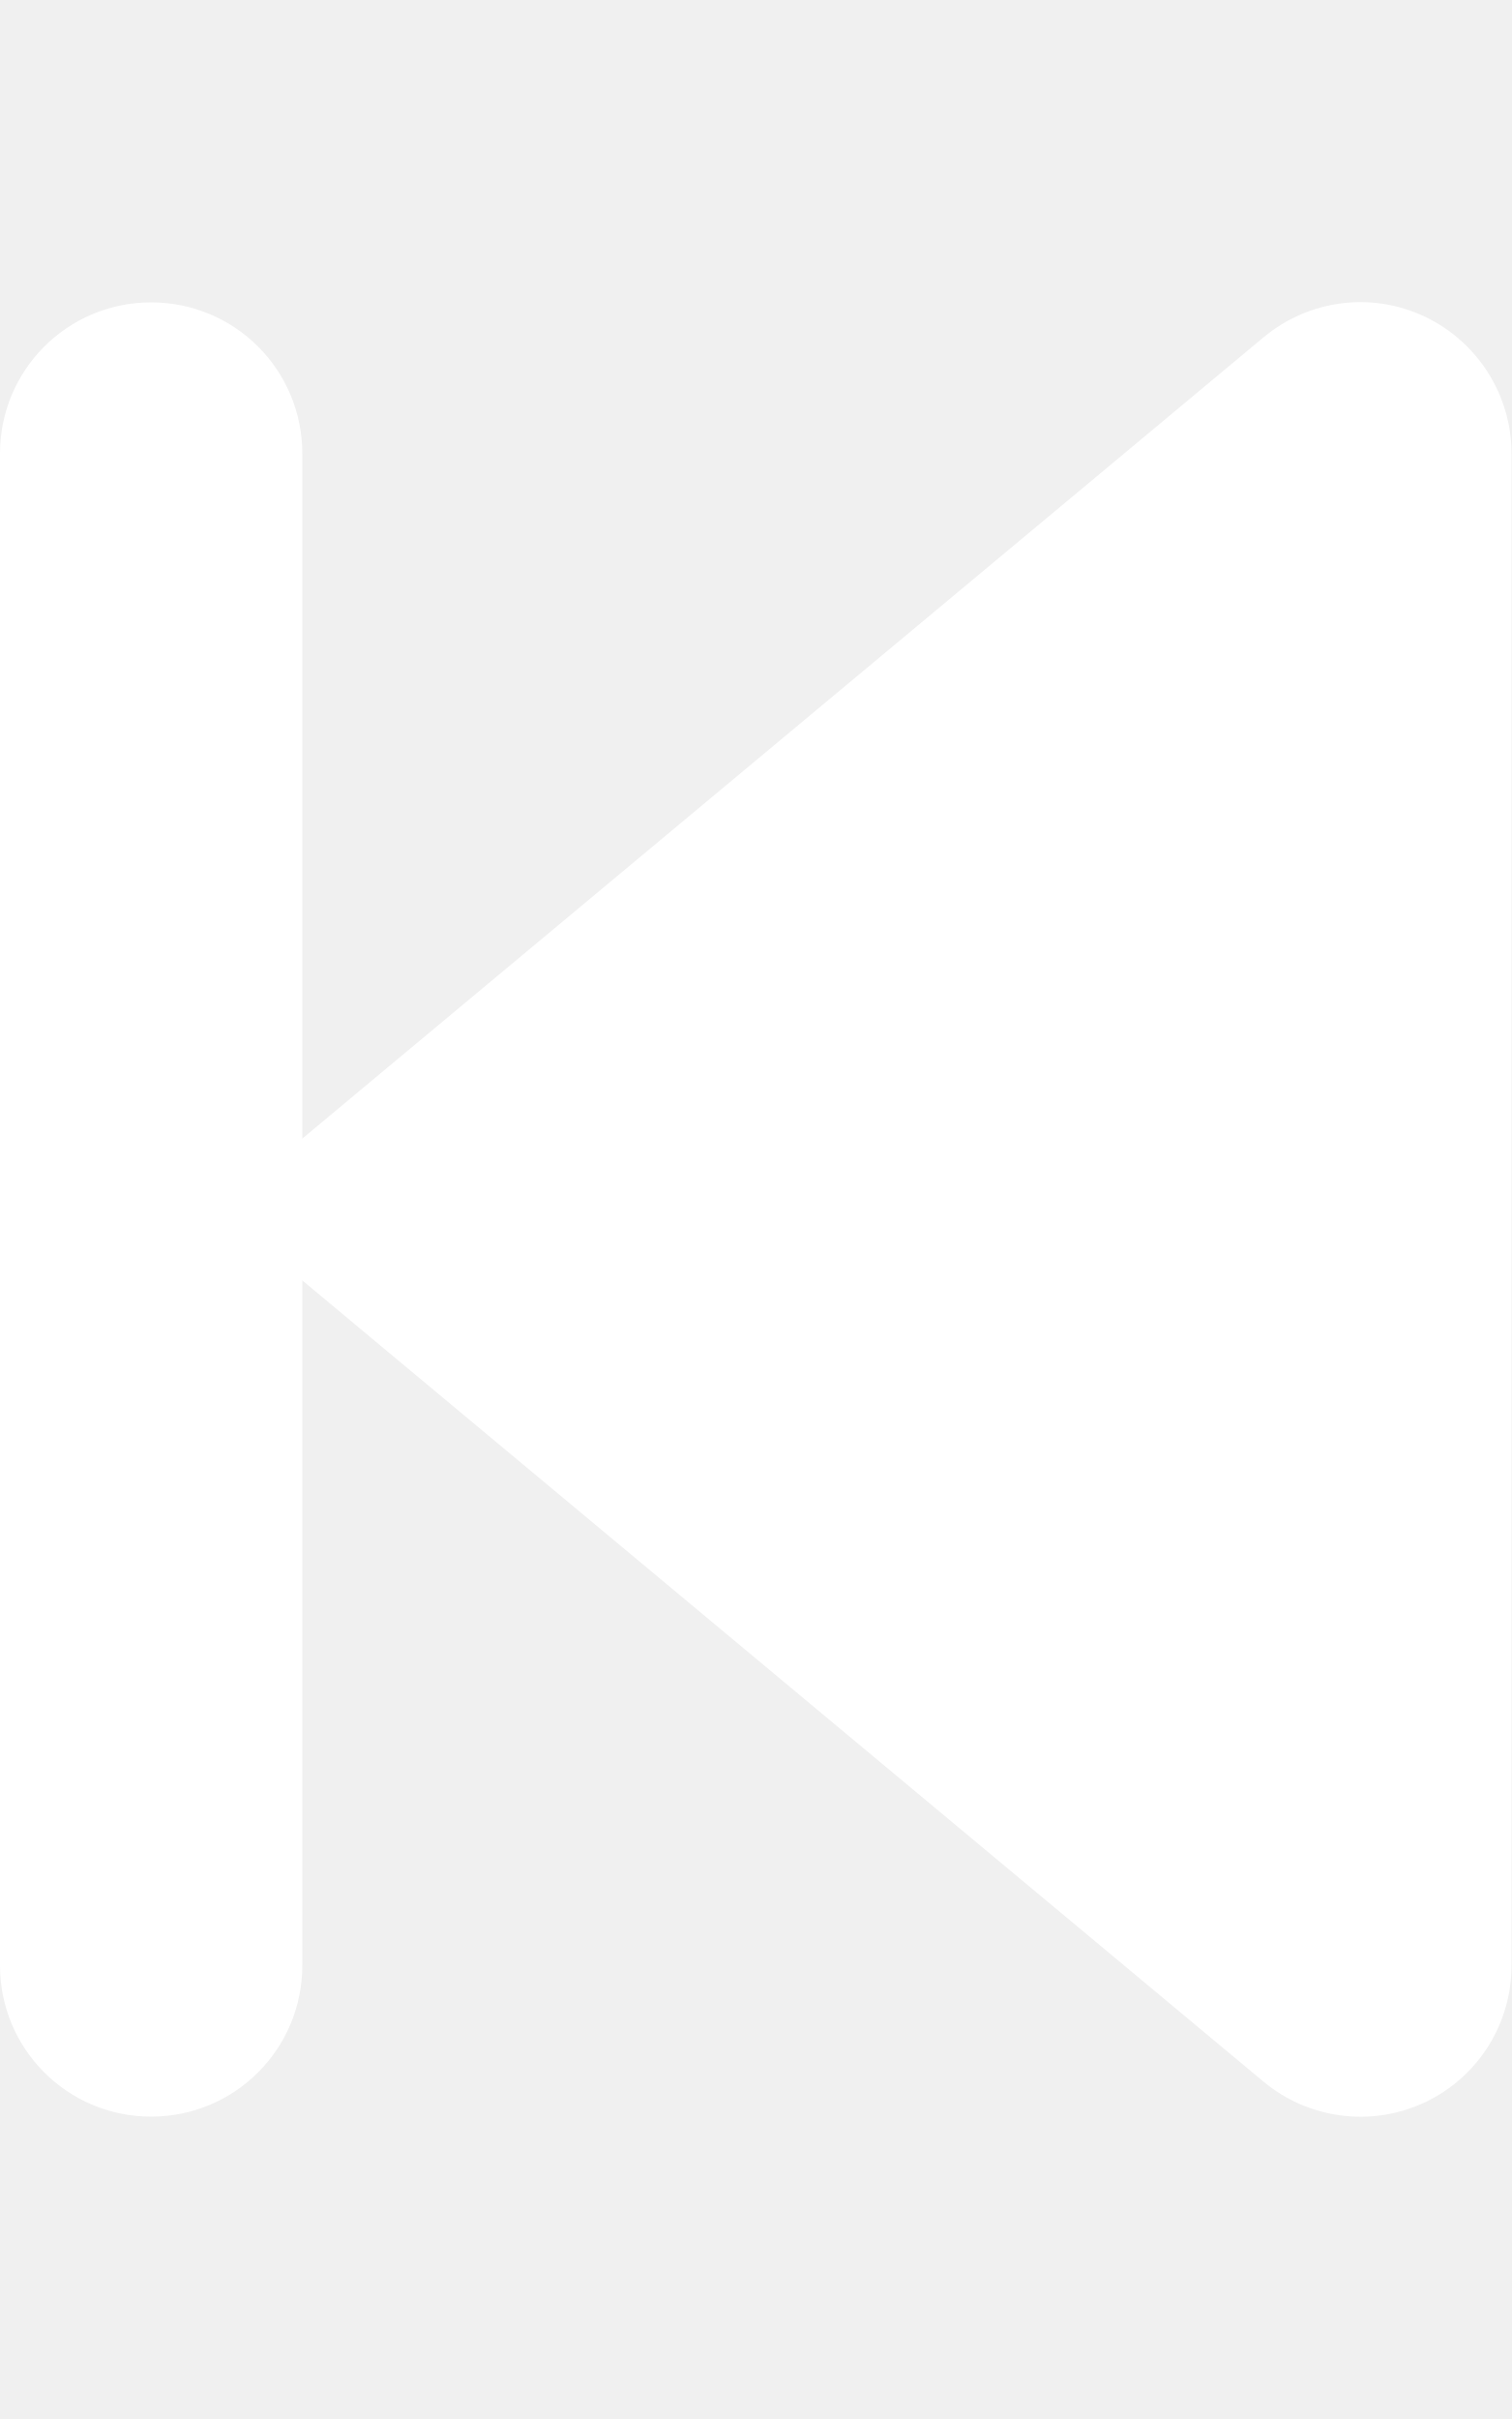
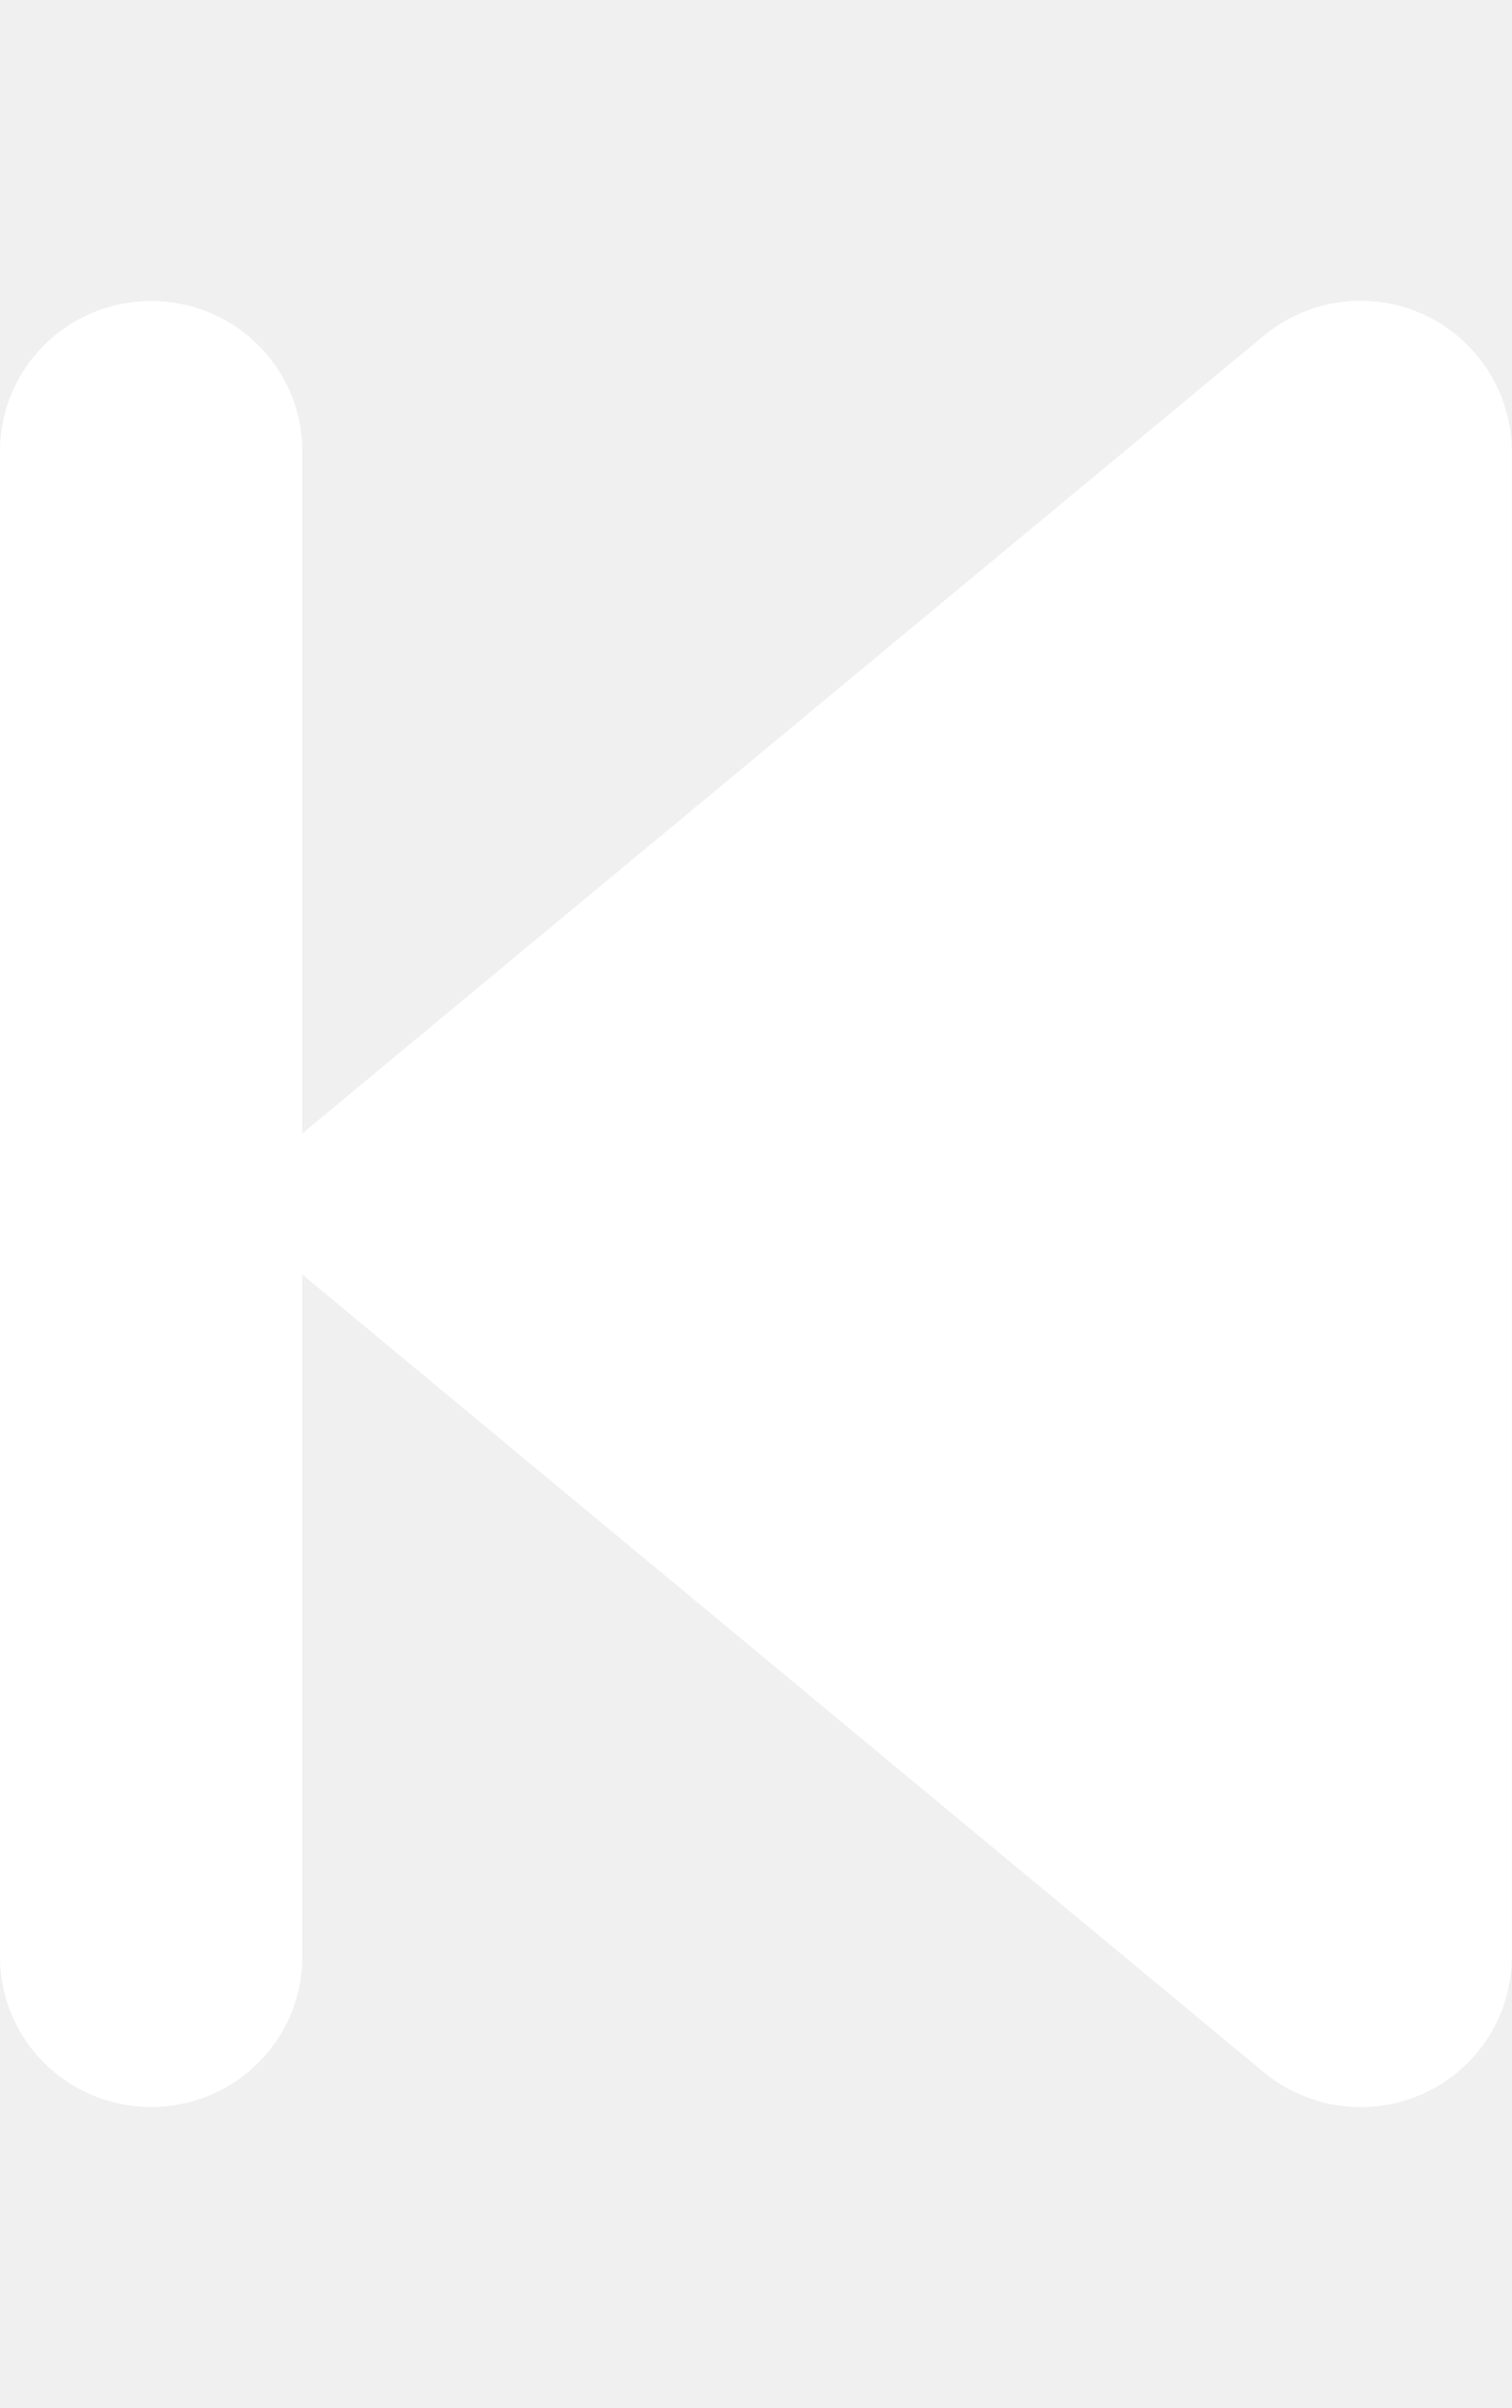
- <svg xmlns="http://www.w3.org/2000/svg" width="320" height="512" viewBox="0 0 320 512" fill="none">
-   <path d="M267.5 440.6C277 448.5 290.3 450.3 301.6 445C312.9 439.7 320 428.4 320 416V96C320 83.6 312.8 72.3 301.6 67C290.4 61.7 277.1 63.4 267.5 71.4L75.5 231.4L64 241V96C64 78.3 49.7 64 32 64C14.3 64 0 78.3 0 96V416C0 433.7 14.3 448 32 448C49.7 448 64 433.7 64 416V271L75.5 280.6L267.5 440.6Z" fill="white" />
+ <svg xmlns="http://www.w3.org/2000/svg" width="27" height="43" viewBox="0 0 27 43" fill="none">
+   <path d="M22.57 37.004C23.372 37.667 24.494 37.818 25.448 37.373C26.401 36.928 27 35.979 27 34.938V8.062C27 7.021 26.392 6.072 25.448 5.627C24.503 5.182 23.38 5.325 22.57 5.996L6.37 19.434L5.4 20.24V8.062C5.4 6.576 4.193 5.375 2.7 5.375C1.207 5.375 0 6.576 0 8.062V34.938C0 36.424 1.207 37.625 2.7 37.625C4.193 37.625 5.4 36.424 5.4 34.938V22.76L6.37 23.566L22.57 37.004Z" fill="white" />
</svg>
